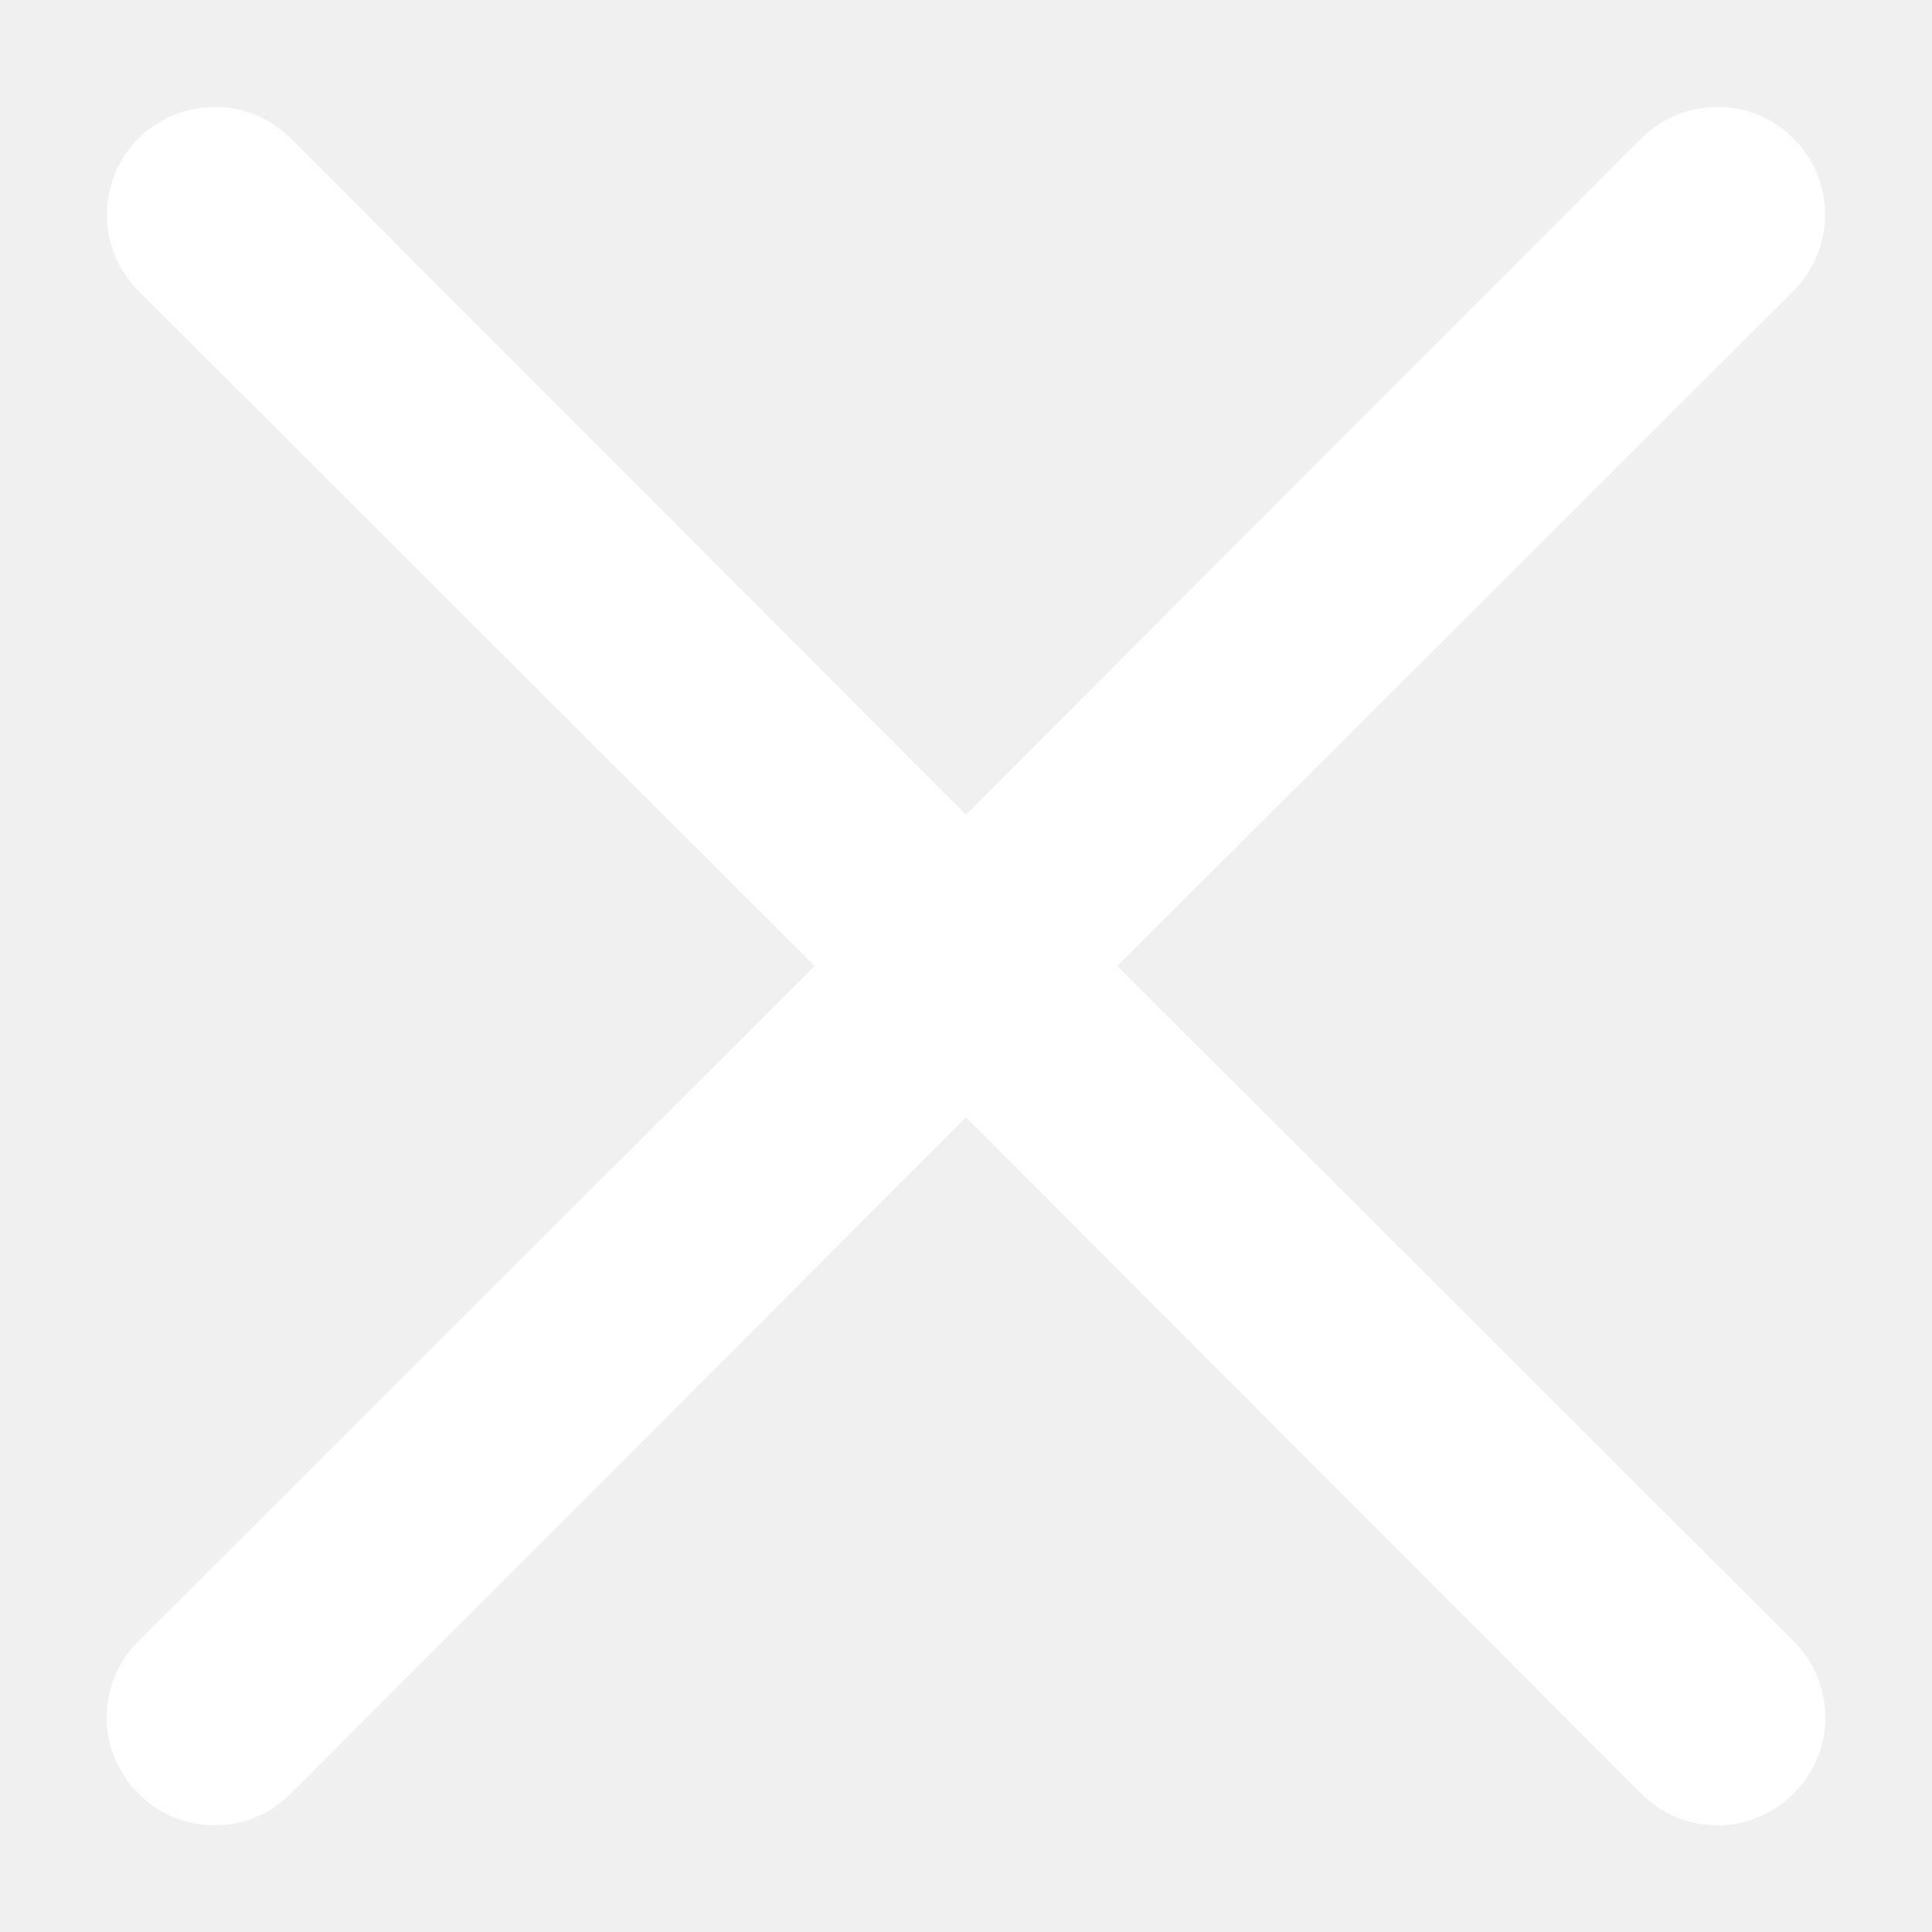
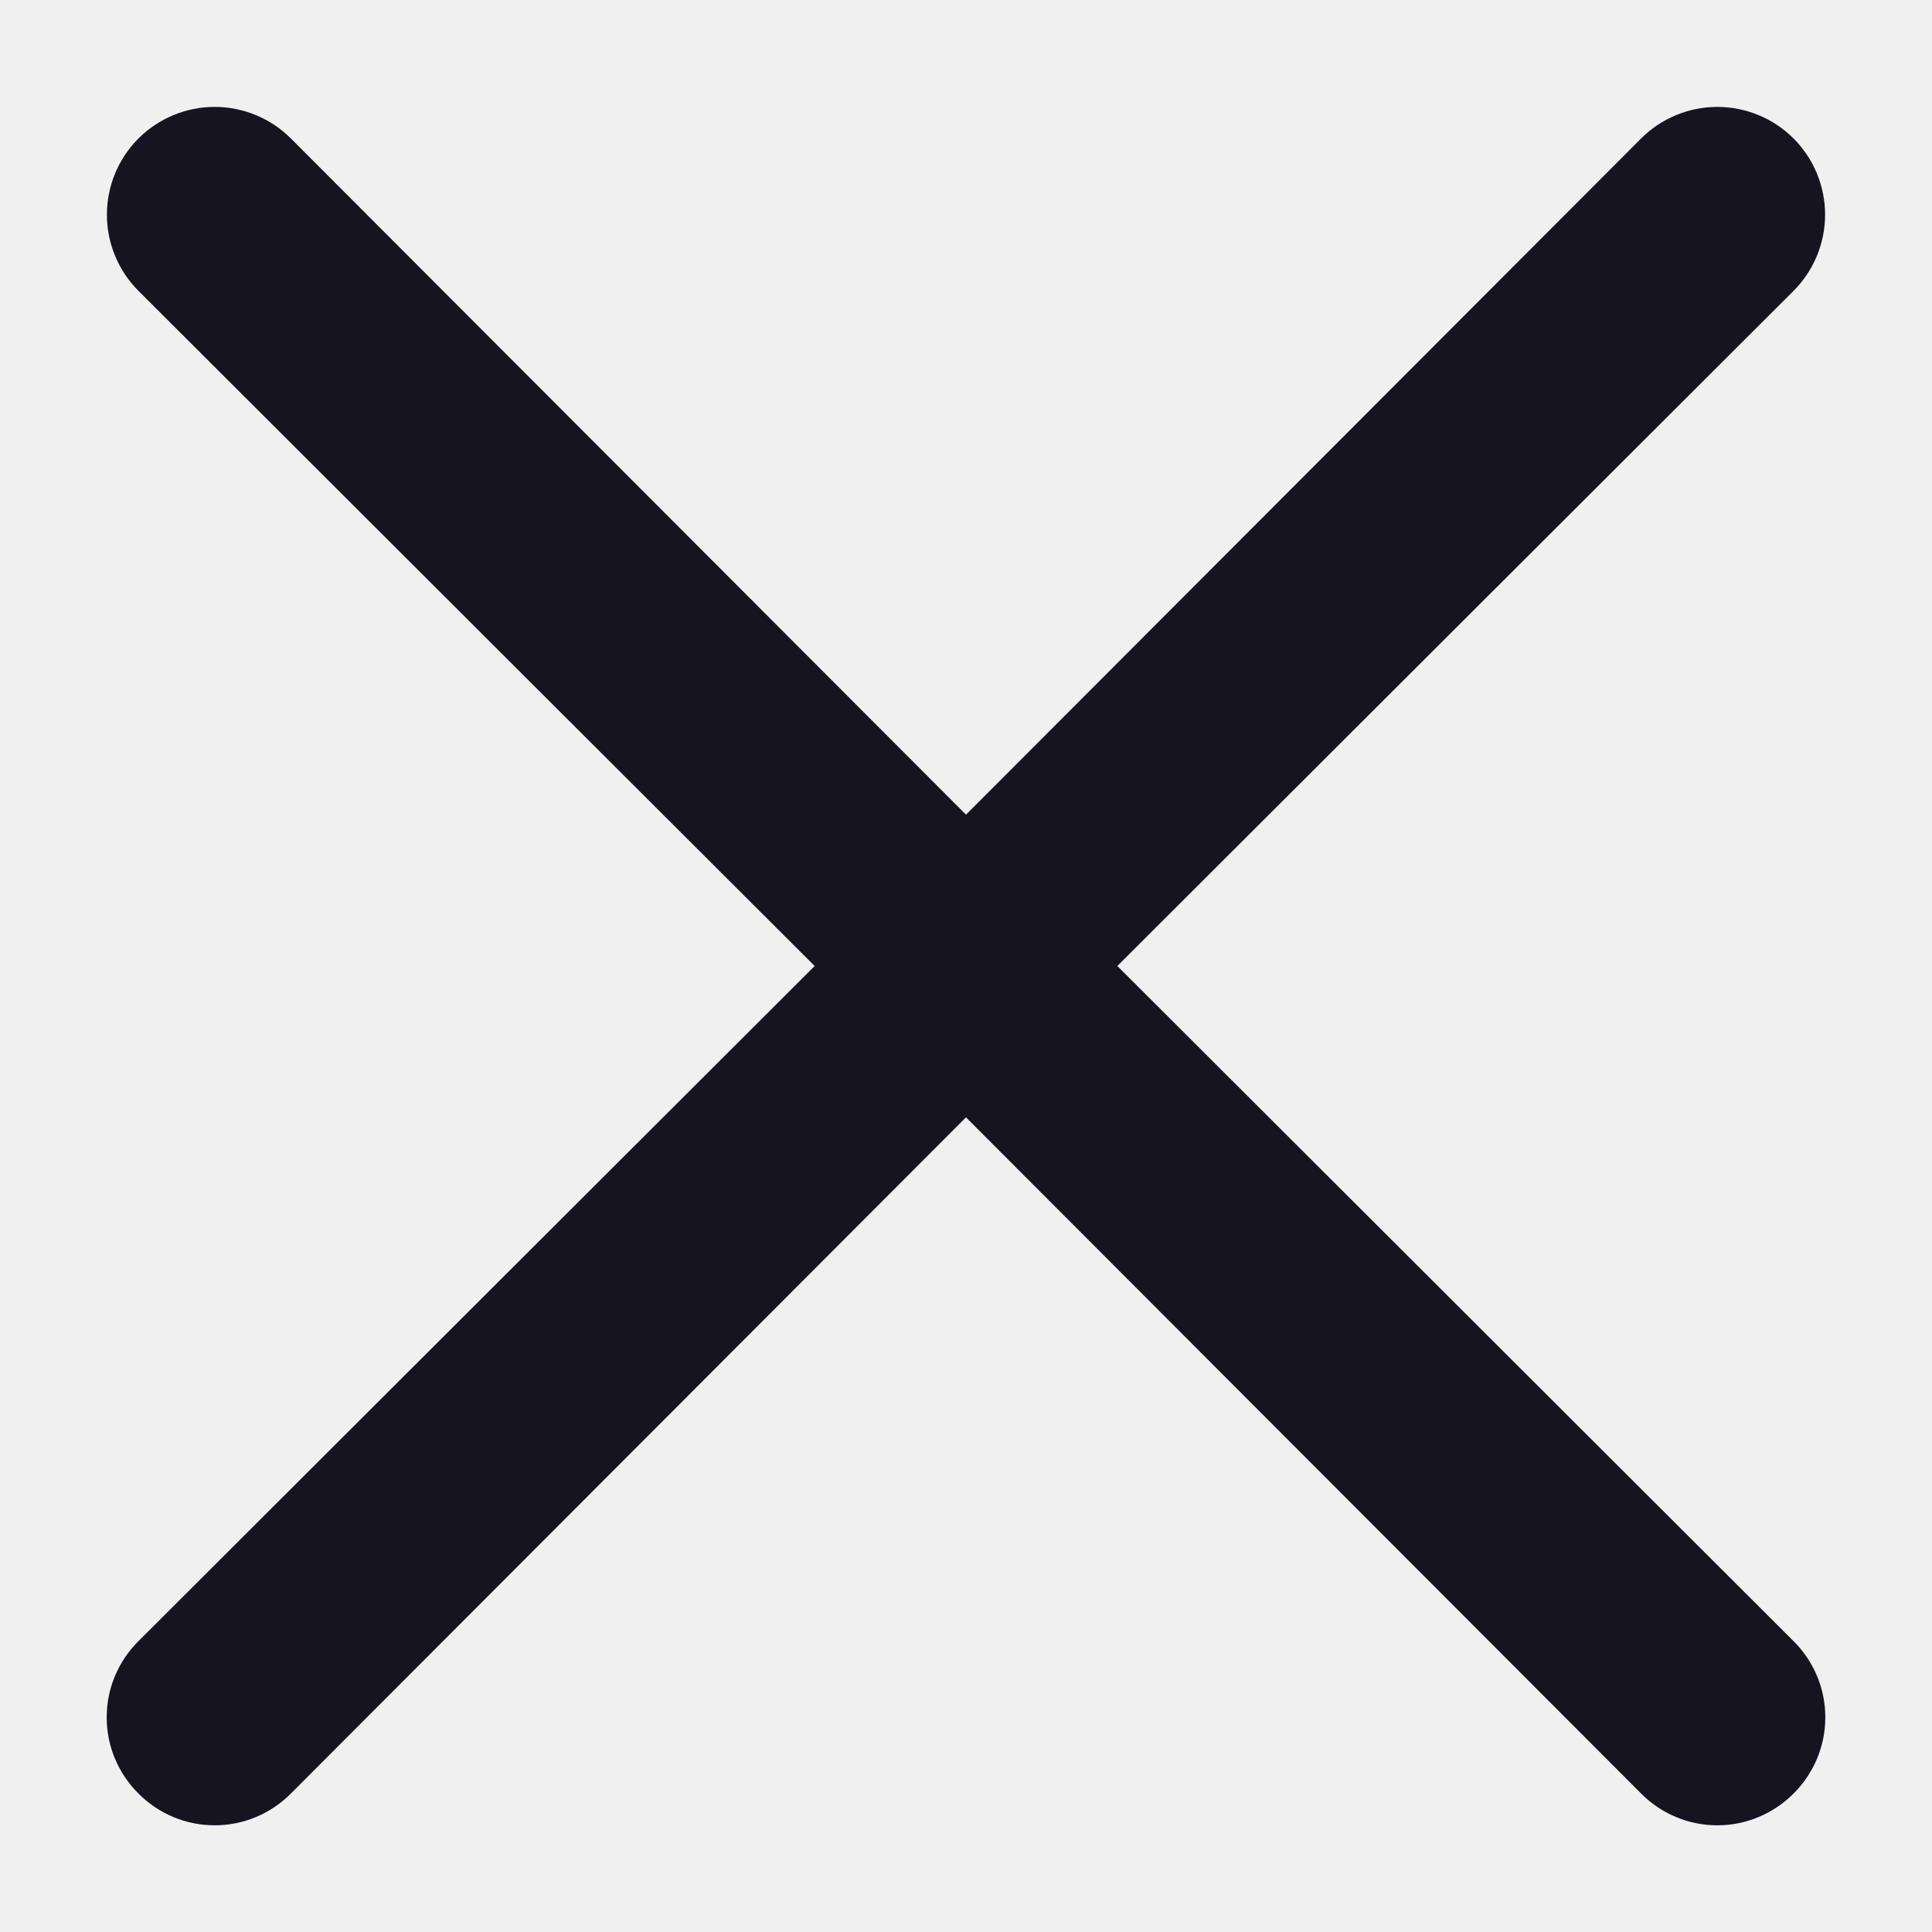
- <svg xmlns="http://www.w3.org/2000/svg" width="18" height="18" viewBox="0 0 18 18" fill="#FFF">
-   <path d="M10.41 9L16.71 2.71C16.898 2.522 17.004 2.266 17.004 2C17.004 1.734 16.898 1.478 16.71 1.29C16.522 1.102 16.266 0.996 16 0.996C15.734 0.996 15.478 1.102 15.29 1.29L9 7.59L2.71 1.29C2.522 1.102 2.266 0.996 2 0.996C1.734 0.996 1.478 1.102 1.29 1.29C1.102 1.478 0.996 1.734 0.996 2C0.996 2.266 1.102 2.522 1.29 2.71L7.59 9L1.29 15.29C1.196 15.383 1.122 15.494 1.071 15.615C1.02 15.737 0.994 15.868 0.994 16C0.994 16.132 1.02 16.263 1.071 16.385C1.122 16.506 1.196 16.617 1.29 16.71C1.383 16.804 1.494 16.878 1.615 16.929C1.737 16.98 1.868 17.006 2 17.006C2.132 17.006 2.263 16.98 2.385 16.929C2.506 16.878 2.617 16.804 2.71 16.71L9 10.41L15.29 16.71C15.383 16.804 15.493 16.878 15.615 16.929C15.737 16.98 15.868 17.006 16 17.006C16.132 17.006 16.263 16.98 16.384 16.929C16.506 16.878 16.617 16.804 16.71 16.71C16.804 16.617 16.878 16.506 16.929 16.385C16.98 16.263 17.006 16.132 17.006 16C17.006 15.868 16.98 15.737 16.929 15.615C16.878 15.494 16.804 15.383 16.71 15.29L10.41 9Z" fill="#FFFFFF" />
+ <svg xmlns="http://www.w3.org/2000/svg" width="18" height="18" viewBox="0 0 18 18" fill="#16141f">
+   <path d="M10.41 9L16.71 2.71C16.898 2.522 17.004 2.266 17.004 2C17.004 1.734 16.898 1.478 16.71 1.29C16.522 1.102 16.266 0.996 16 0.996C15.734 0.996 15.478 1.102 15.29 1.29L9 7.59L2.71 1.29C2.522 1.102 2.266 0.996 2 0.996C1.734 0.996 1.478 1.102 1.29 1.29C1.102 1.478 0.996 1.734 0.996 2C0.996 2.266 1.102 2.522 1.29 2.71L7.59 9L1.29 15.29C1.196 15.383 1.122 15.494 1.071 15.615C1.02 15.737 0.994 15.868 0.994 16C0.994 16.132 1.02 16.263 1.071 16.385C1.122 16.506 1.196 16.617 1.29 16.71C1.383 16.804 1.494 16.878 1.615 16.929C1.737 16.98 1.868 17.006 2 17.006C2.132 17.006 2.263 16.98 2.385 16.929C2.506 16.878 2.617 16.804 2.71 16.71L9 10.41L15.29 16.71C15.383 16.804 15.493 16.878 15.615 16.929C15.737 16.98 15.868 17.006 16 17.006C16.132 17.006 16.263 16.98 16.384 16.929C16.506 16.878 16.617 16.804 16.71 16.71C16.804 16.617 16.878 16.506 16.929 16.385C16.98 16.263 17.006 16.132 17.006 16C17.006 15.868 16.98 15.737 16.929 15.615C16.878 15.494 16.804 15.383 16.71 15.29L10.41 9Z" fill="#16141f" />
</svg>
